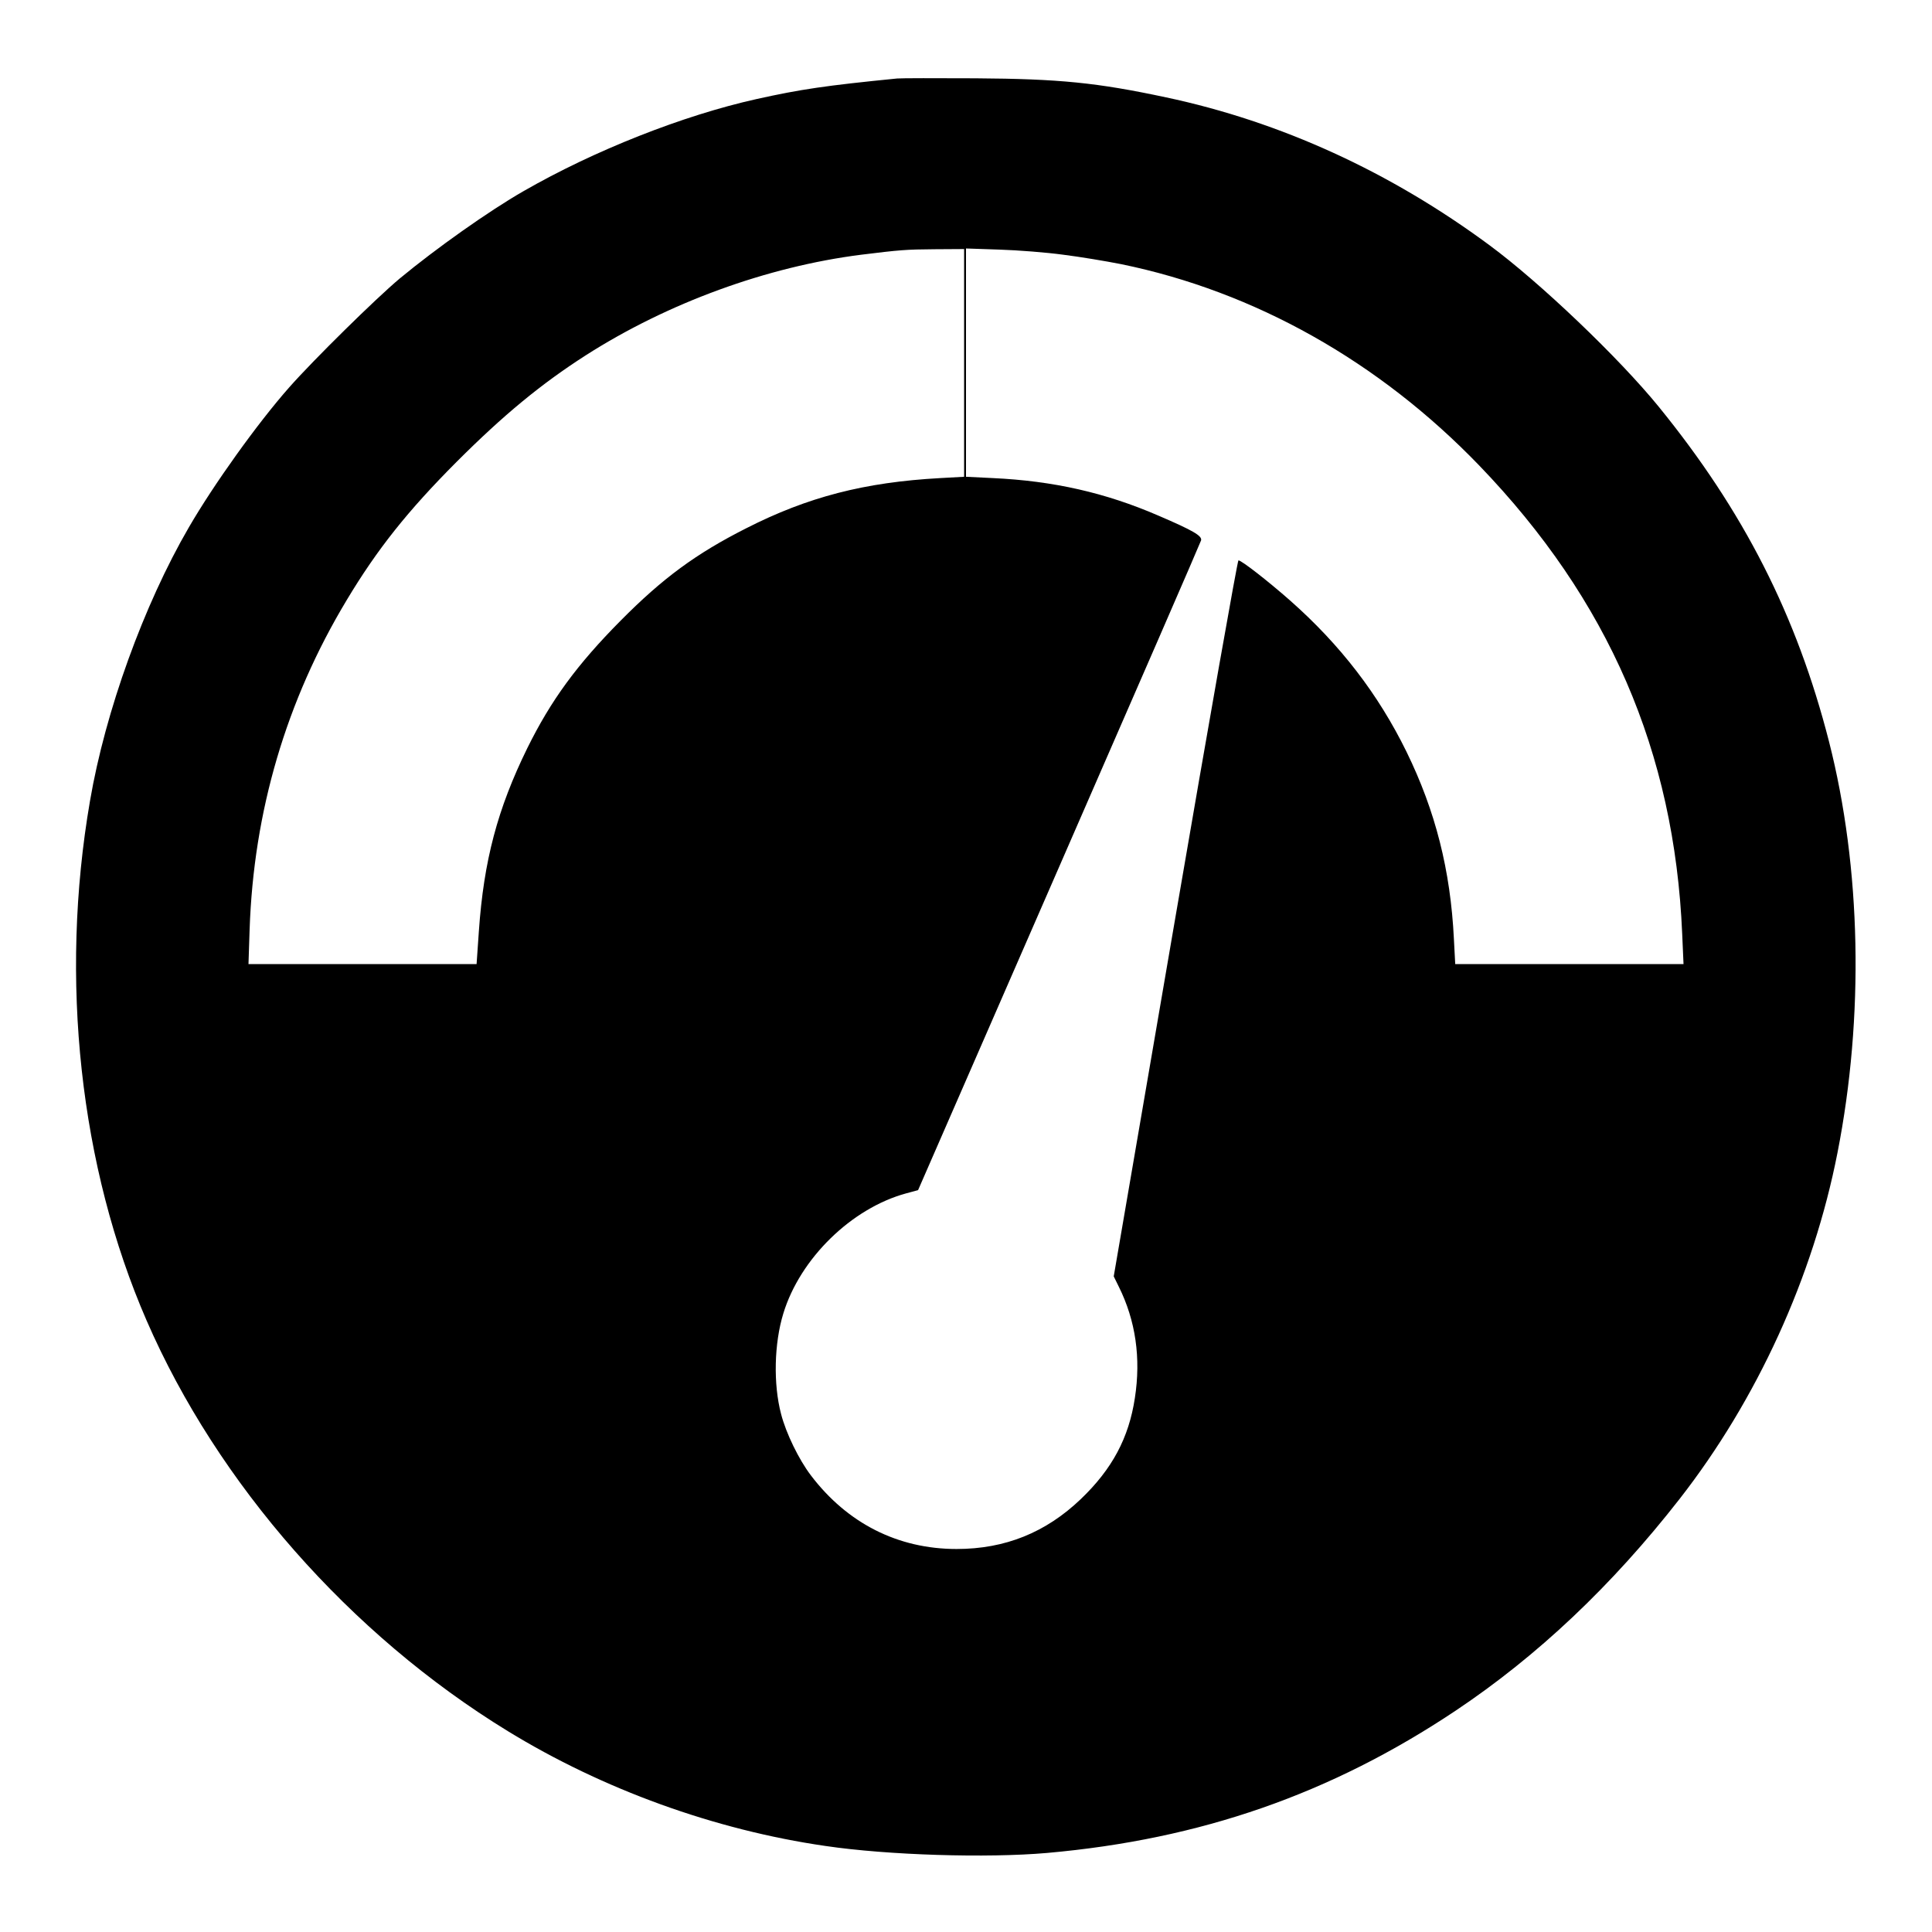
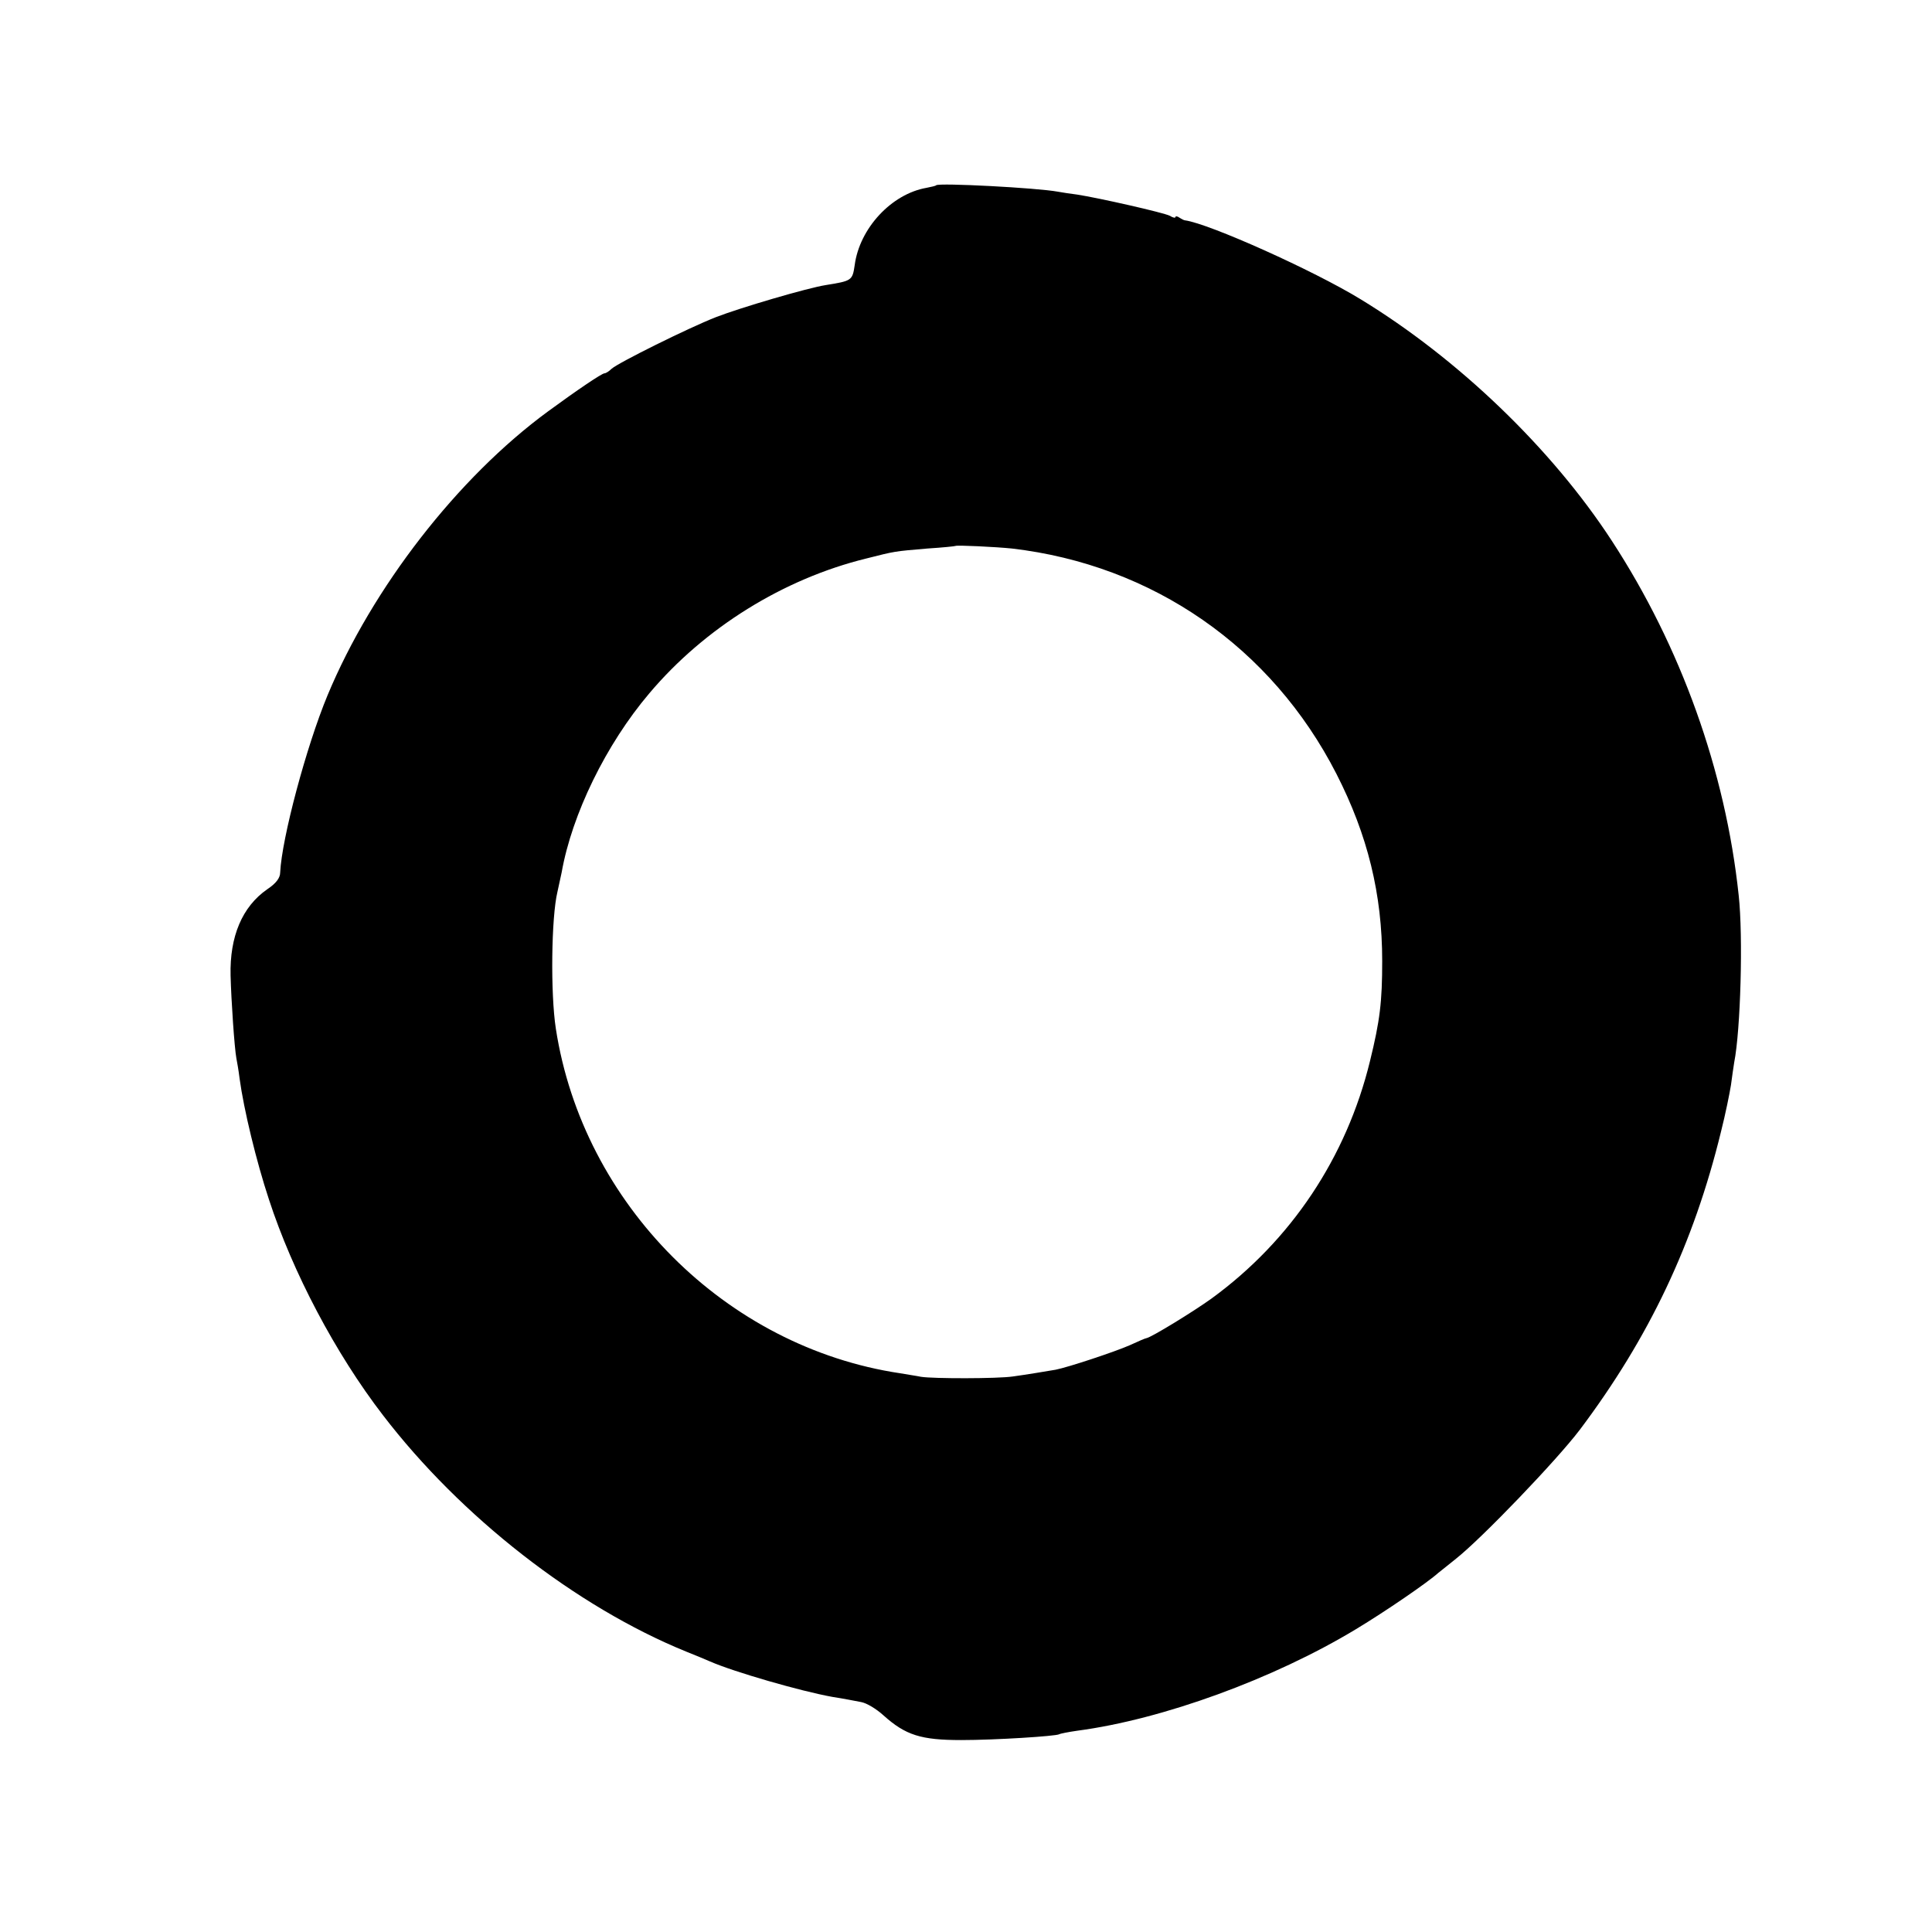
- <svg xmlns="http://www.w3.org/2000/svg" version="1.0" width="1024pt" height="1024pt" viewBox="0 0 1024 1024" preserveAspectRatio="xMidYMid meet">
-   <g transform="translate(0,1024) scale(0.1,-0.1)" fill="#000000" stroke="none">
-     <path d="M4755 9824 c-382 -38 -510 -57 -745 -109 -391 -87 -861 -273 -1235 -488 -185 -106 -464 -304 -655 -462 -127 -106 -458 -432 -587 -578 -168 -190 -401 -516 -532 -742 -239 -411 -443 -976 -524 -1450 -163 -945 -54 -1940 300 -2754 376 -865 1078 -1664 1914 -2176 504 -309 1097 -524 1684 -609 331 -49 857 -65 1175 -37 812 72 1503 312 2165 754 434 290 828 662 1187 1122 411 527 708 1177 837 1835 142 722 126 1510 -45 2180 -171 668 -452 1221 -903 1775 -210 258 -628 657 -896 855 -526 389 -1107 655 -1715 784 -366 78 -563 98 -1010 101 -206 1 -393 1 -415 -1z m355 -1508 l0 -603 -127 -7 c-401 -22 -702 -100 -1028 -266 -267 -135 -443 -265 -665 -489 -233 -235 -370 -423 -495 -676 -158 -322 -231 -596 -257 -972 l-12 -173 -605 0 -604 0 6 183 c21 626 194 1214 515 1747 162 270 323 472 581 731 250 250 449 414 686 566 435 278 962 470 1460 533 203 25 237 28 388 29 l157 1 0 -604z m525 574 c88 -11 226 -34 307 -50 708 -145 1367 -516 1898 -1067 686 -712 1035 -1518 1076 -2483 l7 -160 -605 0 -605 0 -7 133 c-18 365 -98 679 -251 992 -150 306 -351 567 -617 802 -118 104 -258 213 -274 213 -5 0 -156 -854 -335 -1897 l-326 -1898 27 -55 c89 -179 118 -378 85 -590 -32 -211 -120 -376 -286 -535 -186 -178 -402 -265 -659 -265 -311 0 -579 136 -772 390 -64 84 -132 224 -158 325 -42 159 -37 375 12 534 89 291 361 557 651 636 l63 17 747 1712 c411 941 750 1721 753 1732 6 24 -42 52 -226 131 -282 122 -557 184 -877 199 l-143 7 0 605 0 605 178 -6 c97 -3 249 -15 337 -27z" />
+ <svg xmlns="http://www.w3.org/2000/svg" version="1.0" width="16pt" height="16pt" viewBox="0 0 16 16" preserveAspectRatio="xMidYMid meet">
+   <g transform="translate(0,16) scale(0.002667,-0.002667)" fill="#000000" stroke="none">
+     <path d="M2907 5424 c-1 -2 -15 -5 -30 -8 -109 -19 -208 -126 -223 -240 -7 -48 -9 -49 -90 -62 -57 -9 -265 -70 -342 -100 -84 -33 -302 -141 -323 -160 -8 -8 -18 -14 -22 -14 -8 0 -85 -52 -175 -118 -281 -206 -546 -548 -685 -882 -66 -159 -142 -444 -147 -550 0 -17 -13 -34 -40 -52 -78 -54 -117 -147 -114 -268 2 -78 12 -225 18 -257 2 -10 7 -38 10 -63 13 -96 52 -257 91 -375 74 -227 207 -479 354 -670 242 -316 600 -595 941 -734 30 -12 64 -26 75 -31 73 -32 280 -92 380 -110 33 -5 73 -13 89 -16 17 -3 47 -21 69 -41 69 -62 117 -77 242 -77 106 0 293 12 304 18 3 2 28 7 56 11 265 35 610 161 865 315 93 56 224 146 256 175 7 5 31 25 55 44 81 64 313 306 385 401 215 286 353 577 438 925 14 55 27 120 31 145 3 25 8 56 10 70 20 101 28 392 14 519 -41 387 -180 773 -394 1101 -187 287 -478 566 -780 750 -147 90 -471 235 -545 245 -3 0 -11 4 -17 8 -7 5 -13 6 -13 2 0 -3 -8 -2 -17 4 -19 10 -223 56 -288 66 -23 3 -50 7 -60 9 -64 12 -369 28 -378 20z m235 -1128 c438 -51 807 -307 1008 -700 97 -190 142 -373 142 -581 0 -127 -7 -185 -38 -311 -73 -299 -245 -557 -492 -737 -57 -41 -186 -120 -202 -123 -3 0 -26 -10 -52 -22 -48 -21 -190 -68 -230 -76 -36 -6 -89 -15 -133 -21 -47 -7 -248 -7 -285 -1 -14 3 -43 7 -65 11 -541 81 -985 525 -1069 1070 -17 110 -14 347 5 425 4 19 10 46 13 60 32 181 138 398 272 556 172 204 417 356 674 419 91 23 85 22 190 31 47 3 86 7 87 8 4 3 127 -3 175 -8z" />
  </g>
</svg>
